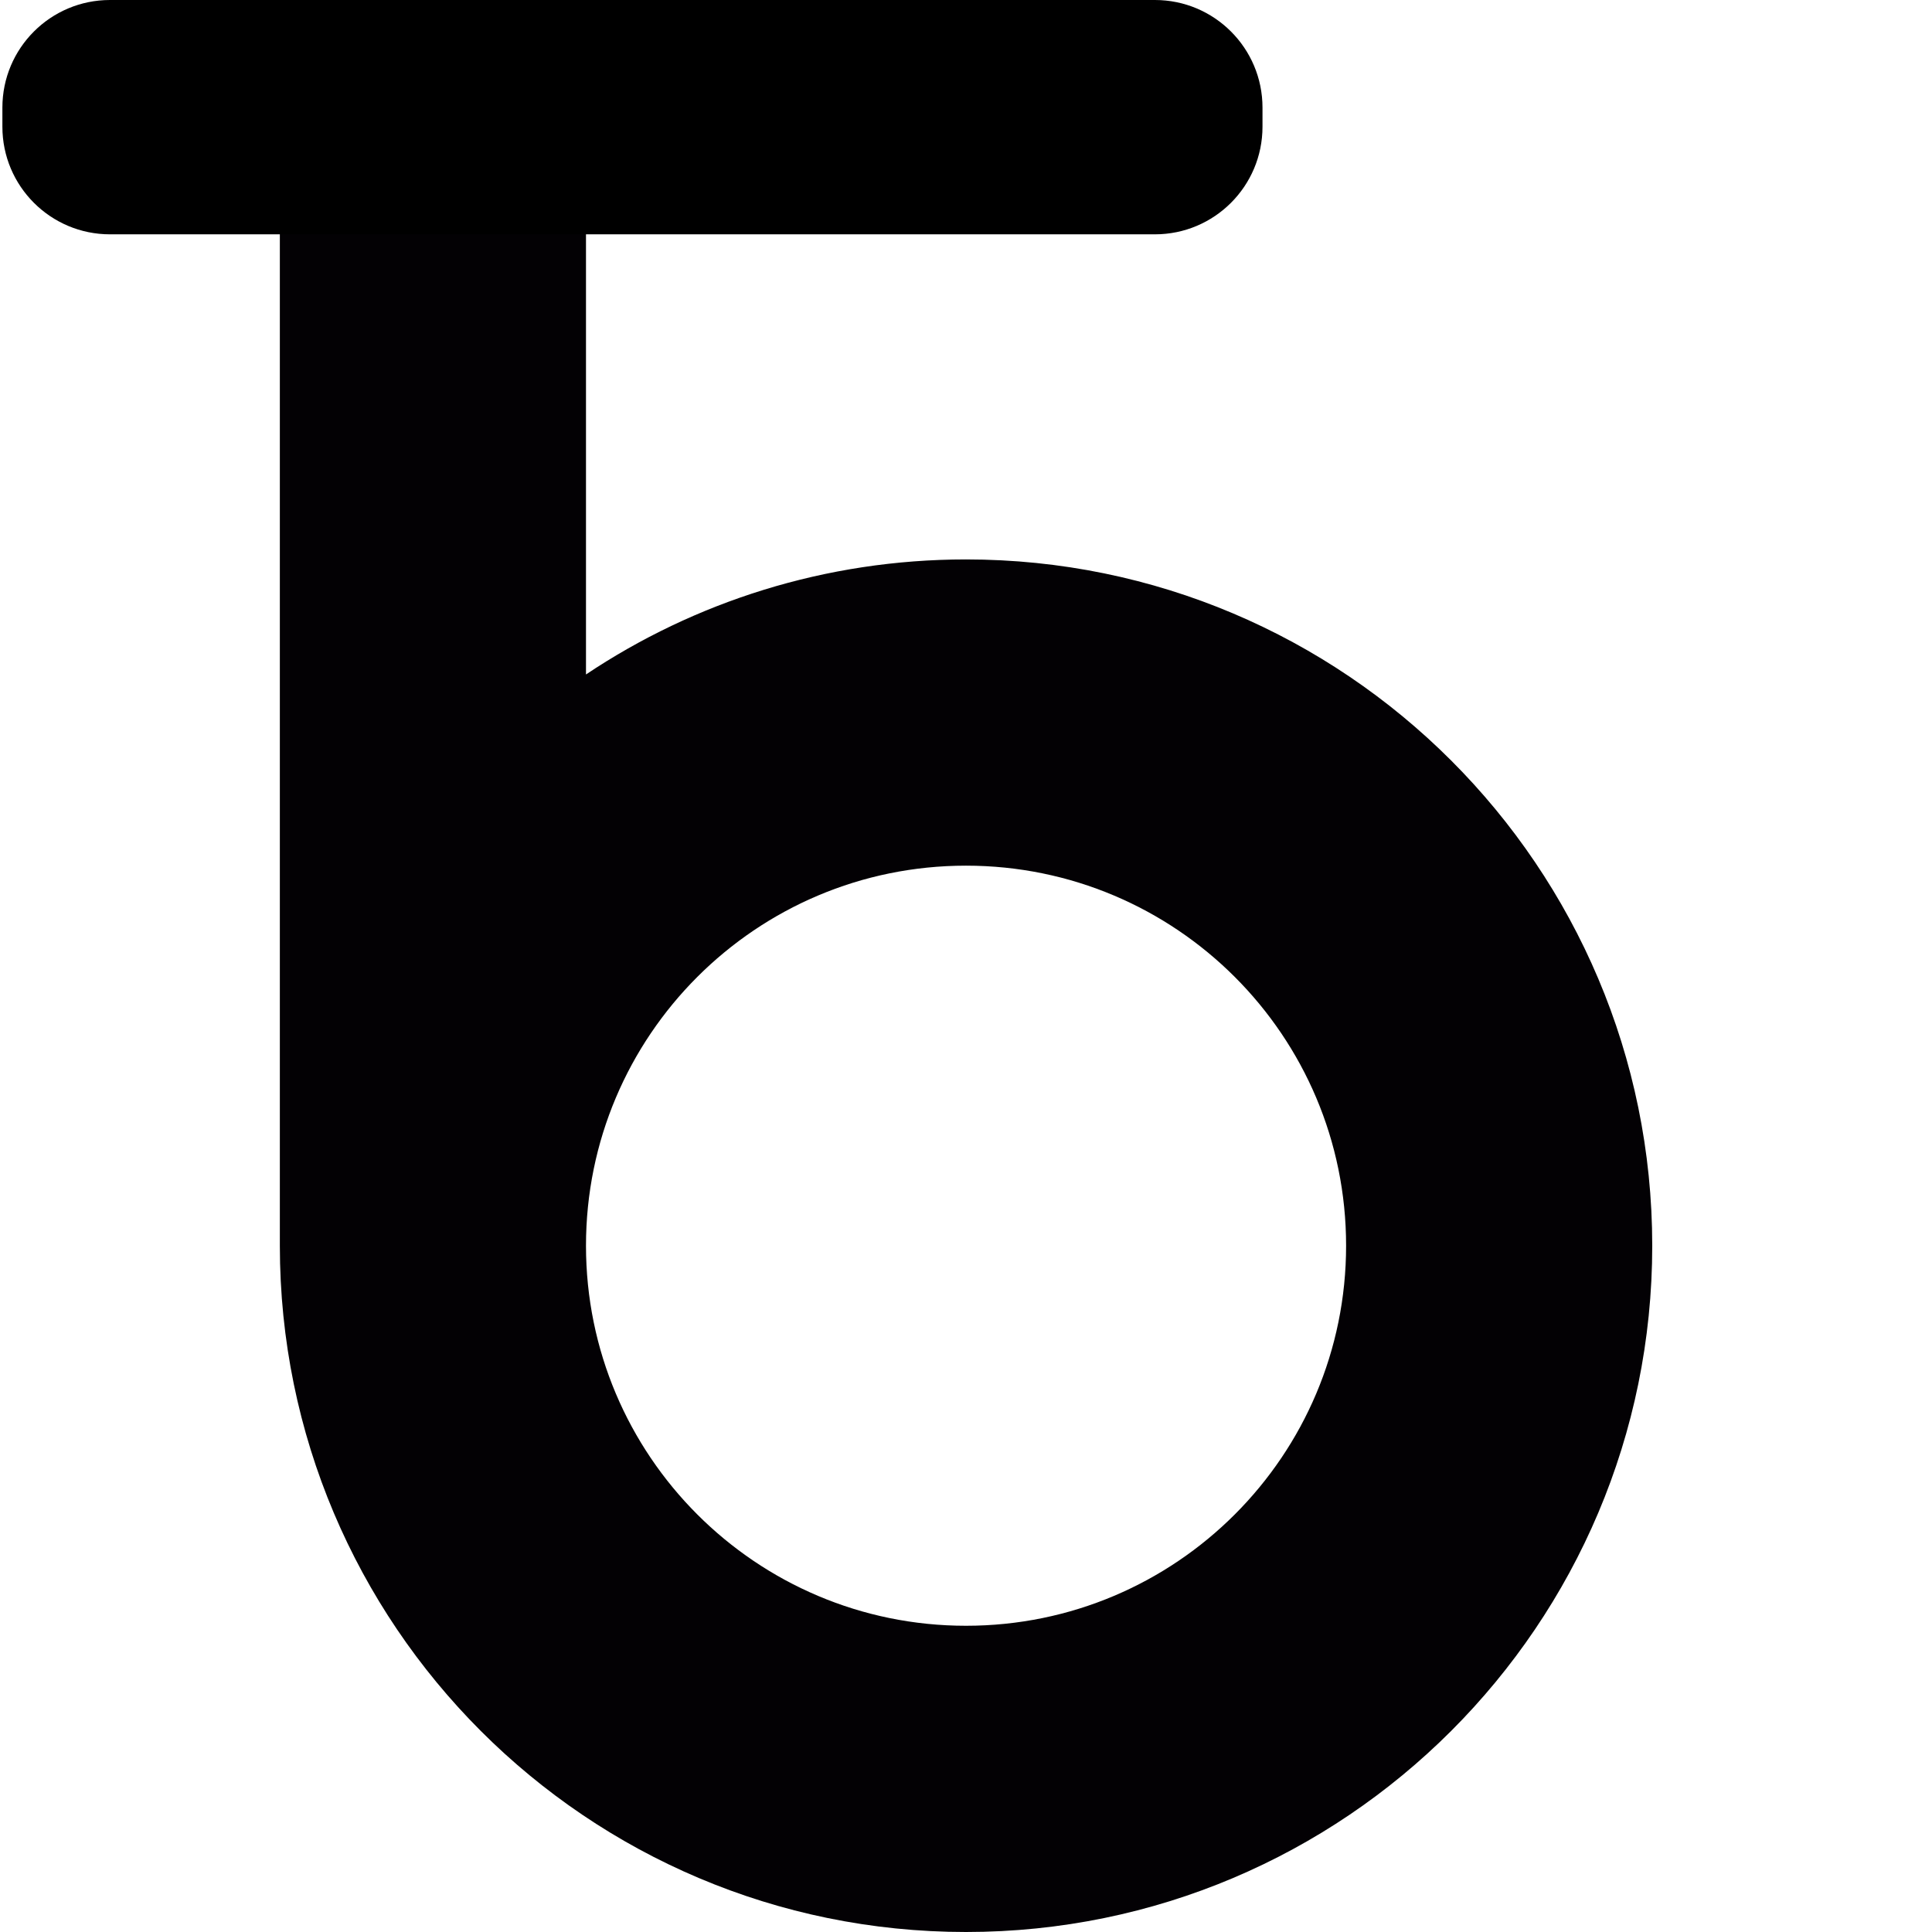
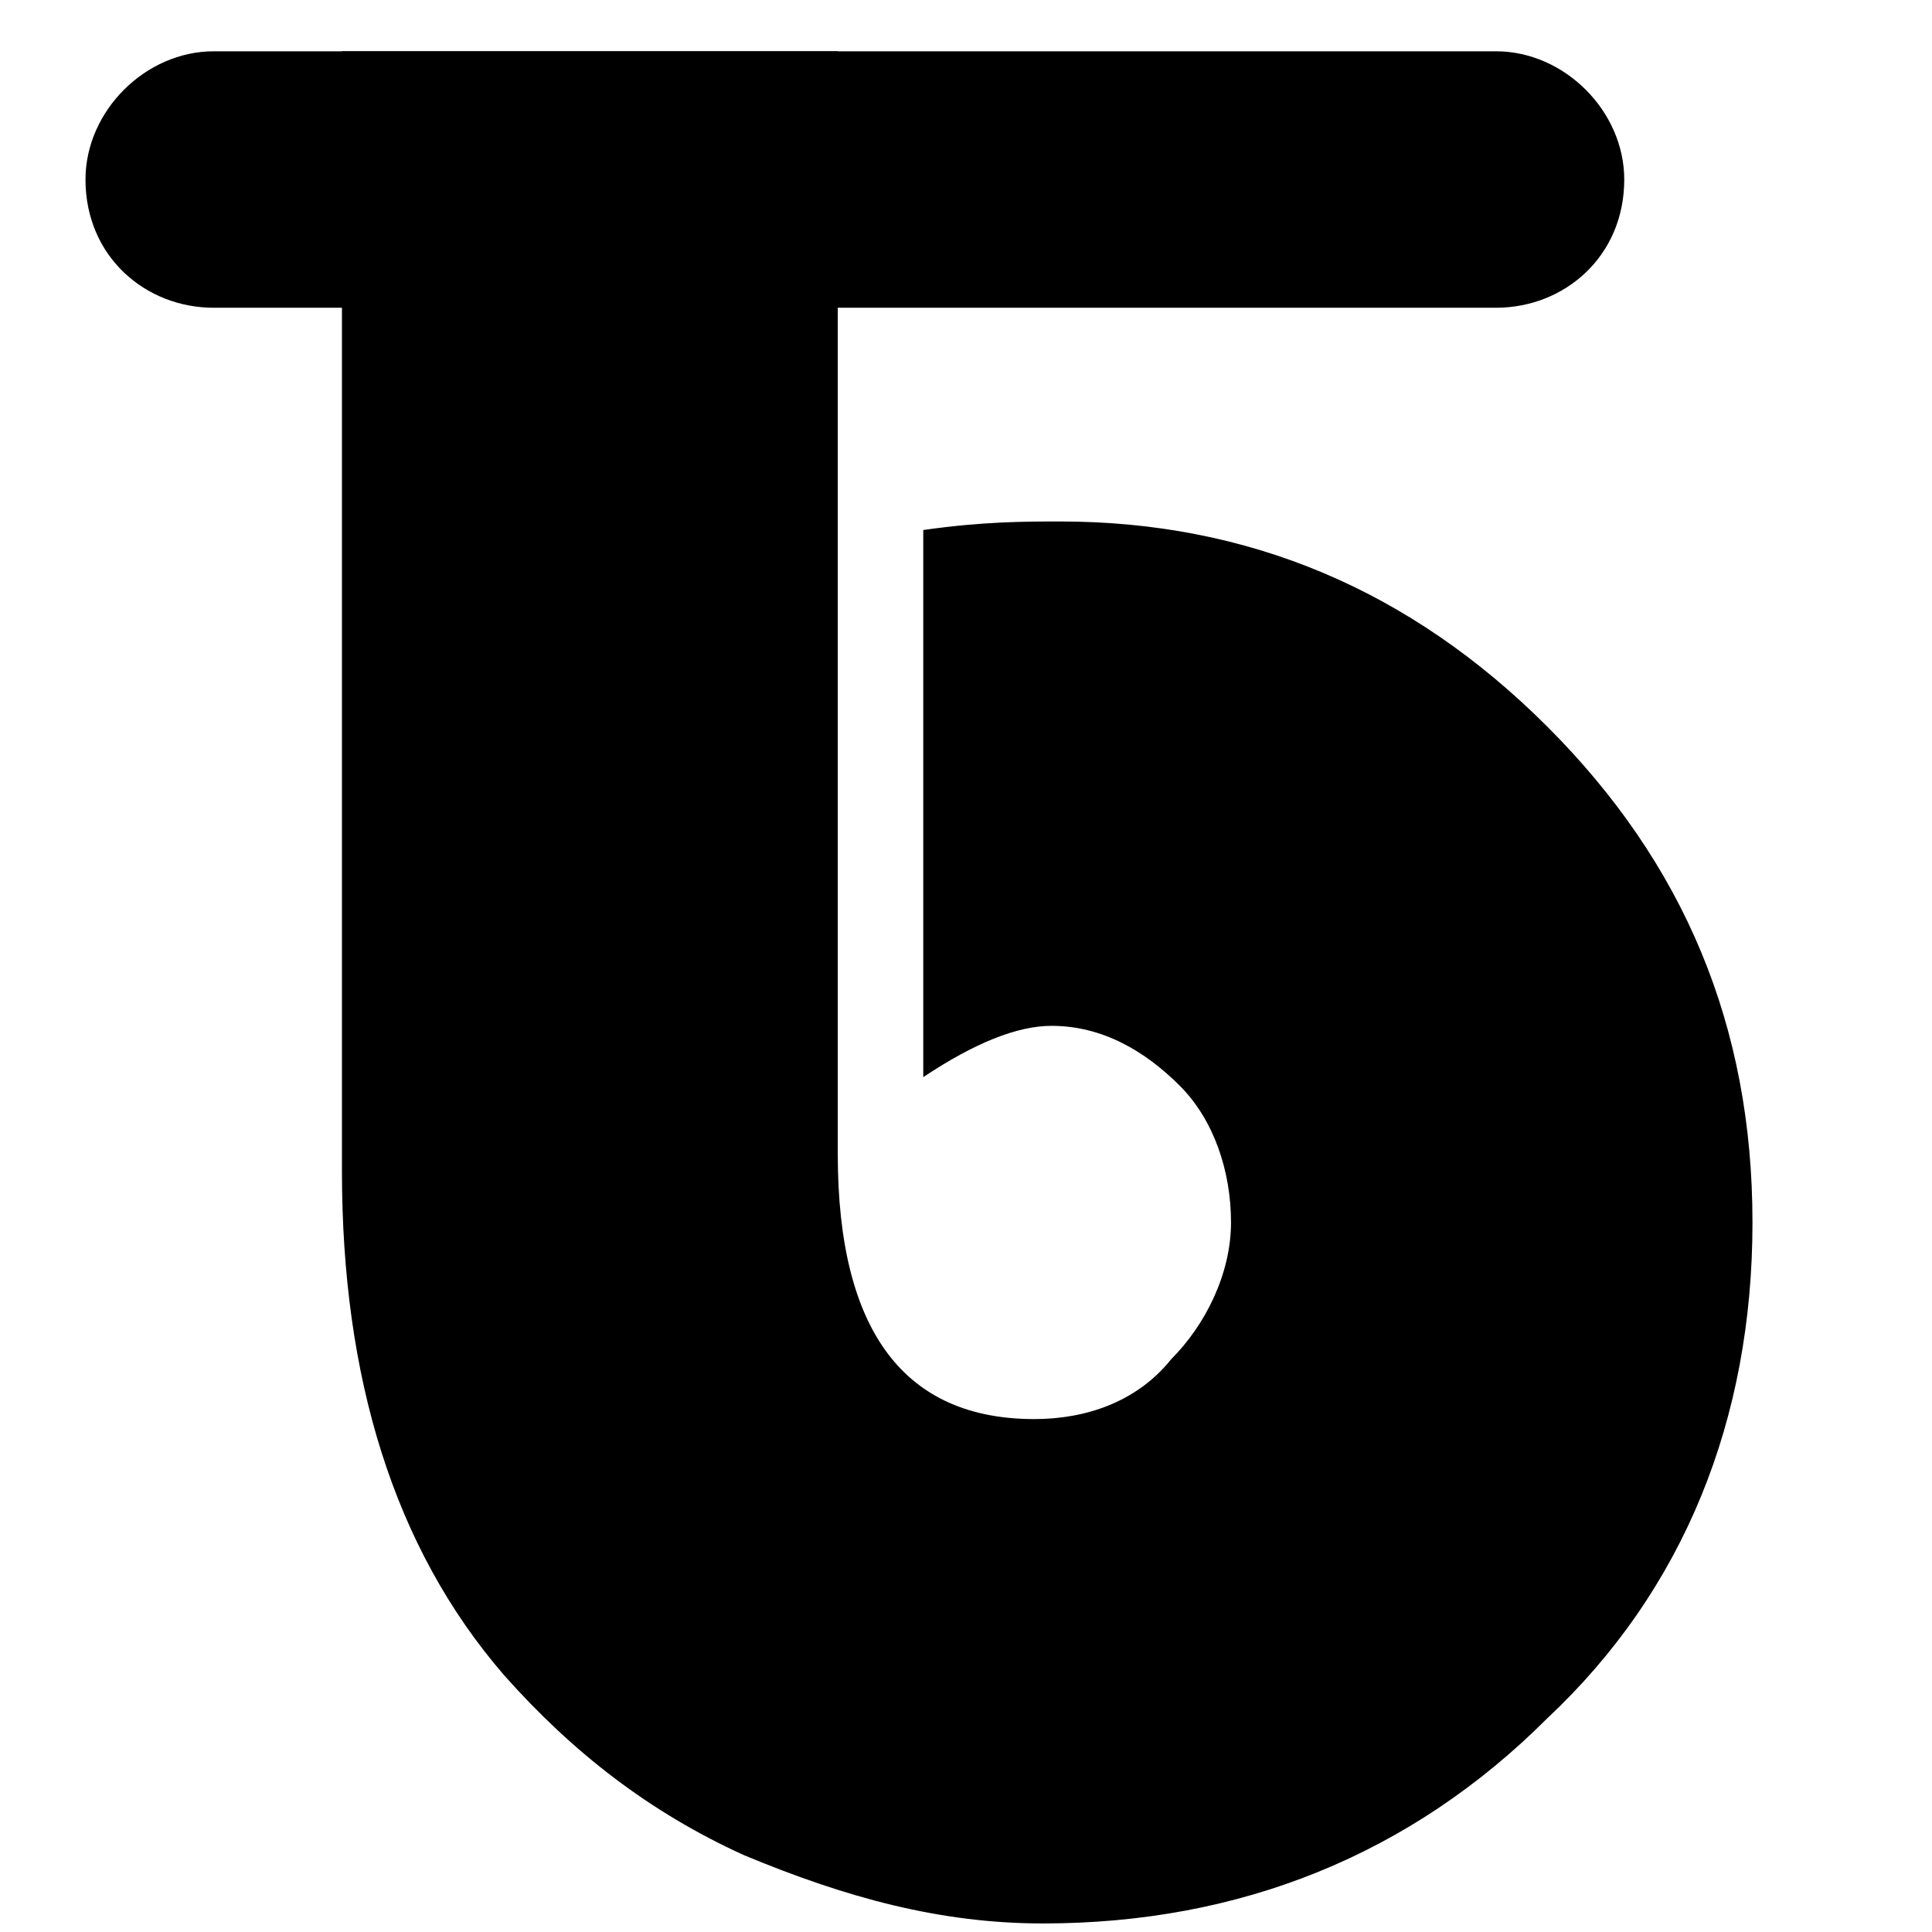
- <svg xmlns="http://www.w3.org/2000/svg" version="1.1" id="Capa_1" x="0px" y="0px" viewBox="0 0 22.624 22.624" style="enable-background:new 0 0 22.624 22.624;" xml:space="preserve">
-   <defs id="defs3791" />
-   <g id="g3756">
-     <path style="fill:#030104;" d="M11.312,6.551c-1.646,0-3.18,0.498-4.45,1.347c0,0,0-5.685,0-5.919C6.862,0.886,6.1,0,5.008,0   C3.915,0,3.277,0.886,3.277,1.979v12.608c0,4.438,3.597,8.037,8.035,8.037c4.435,0,8.036-3.599,8.036-8.037   C19.347,10.15,15.747,6.551,11.312,6.551z M11.312,19.038c-2.458,0-4.45-1.993-4.45-4.451s1.992-4.45,4.45-4.45   c2.459,0,4.451,1.992,4.451,4.45S13.771,19.038,11.312,19.038z" id="path3754" />
+ <svg xmlns="http://www.w3.org/2000/svg" version="1.1" id="Capa_1" x="0px" y="0px" viewBox="0 0 22.6 22.6" style="enable-background:new 0 0 22.6 22.6;" xml:space="preserve">
+   <g>
+     <path d="M9.8,0.6v12.9c0,2.1,0.8,3.1,2.3,3.1c0.6,0,1.2-0.2,1.6-0.7c0.4-0.4,0.7-1,0.7-1.6c0-0.6-0.2-1.2-0.6-1.6s-0.9-0.7-1.5-0.7   c-0.4,0-0.9,0.2-1.5,0.6V6.2c0.7-0.1,1.2-0.1,1.6-0.1c2.2,0,4.1,0.8,5.7,2.4s2.4,3.5,2.4,5.8c0,2.3-0.8,4.3-2.4,5.8   c-1.6,1.6-3.6,2.4-5.9,2.4c-1.2,0-2.3-0.3-3.5-0.8c-1.1-0.5-2-1.2-2.8-2.1c-1.3-1.5-1.9-3.5-1.9-5.9V0.6H9.8z" />
  </g>
-   <g id="g3758">
- </g>
-   <g id="g3760">
- </g>
-   <g id="g3762">
- </g>
-   <g id="g3764">
- </g>
-   <g id="g3766">
- </g>
-   <g id="g3768">
- </g>
-   <g id="g3770">
- </g>
-   <g id="g3772">
- </g>
-   <g id="g3774">
- </g>
-   <g id="g3776">
- </g>
-   <g id="g3778">
- </g>
-   <g id="g3780">
- </g>
-   <g id="g3782">
- </g>
-   <g id="g3784">
- </g>
-   <g id="g3786">
- </g>
-   <rect style="fill:#000000" id="rect3795" width="14.756" height="2.744" x="0.028" y="1.8442137e-10" ry="1.26" />
+   <path d="M17.5,3.6h-15C1.7,3.6,1,3,1,2.1v0c0-0.8,0.7-1.5,1.5-1.5h15c0.8,0,1.5,0.7,1.5,1.5v0C19,3,18.3,3.6,17.5,3.6z" />
</svg>
